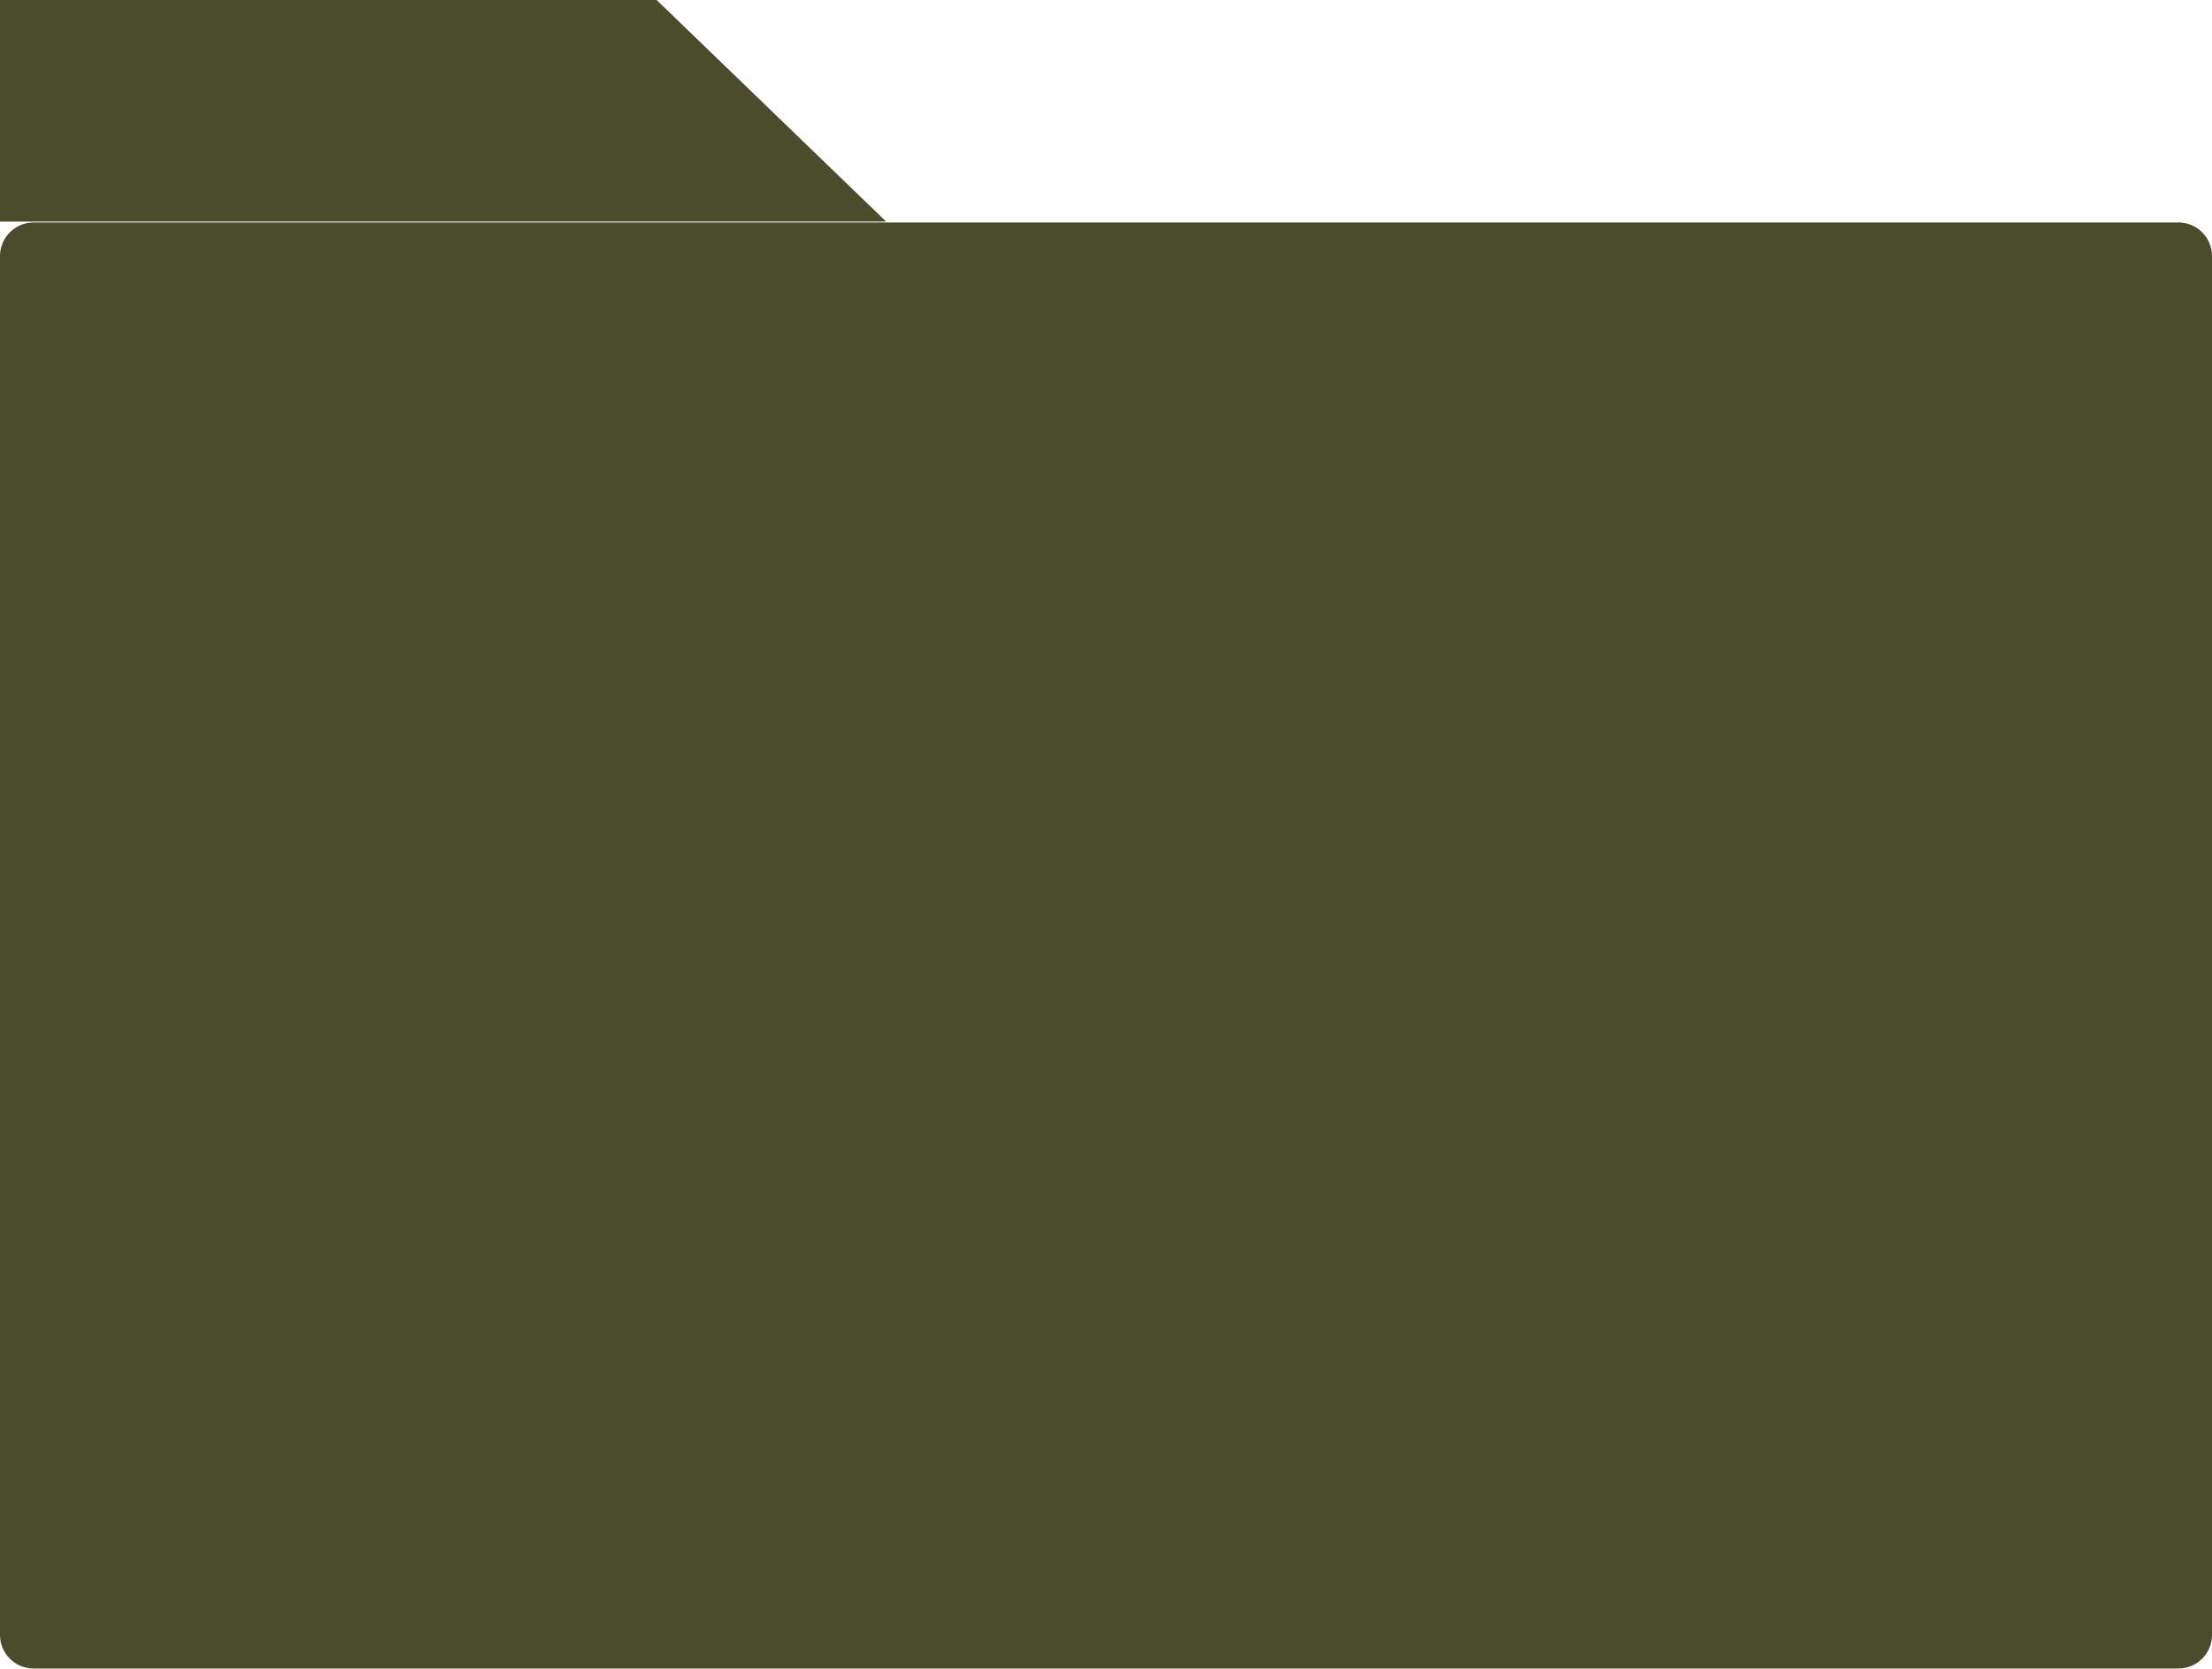
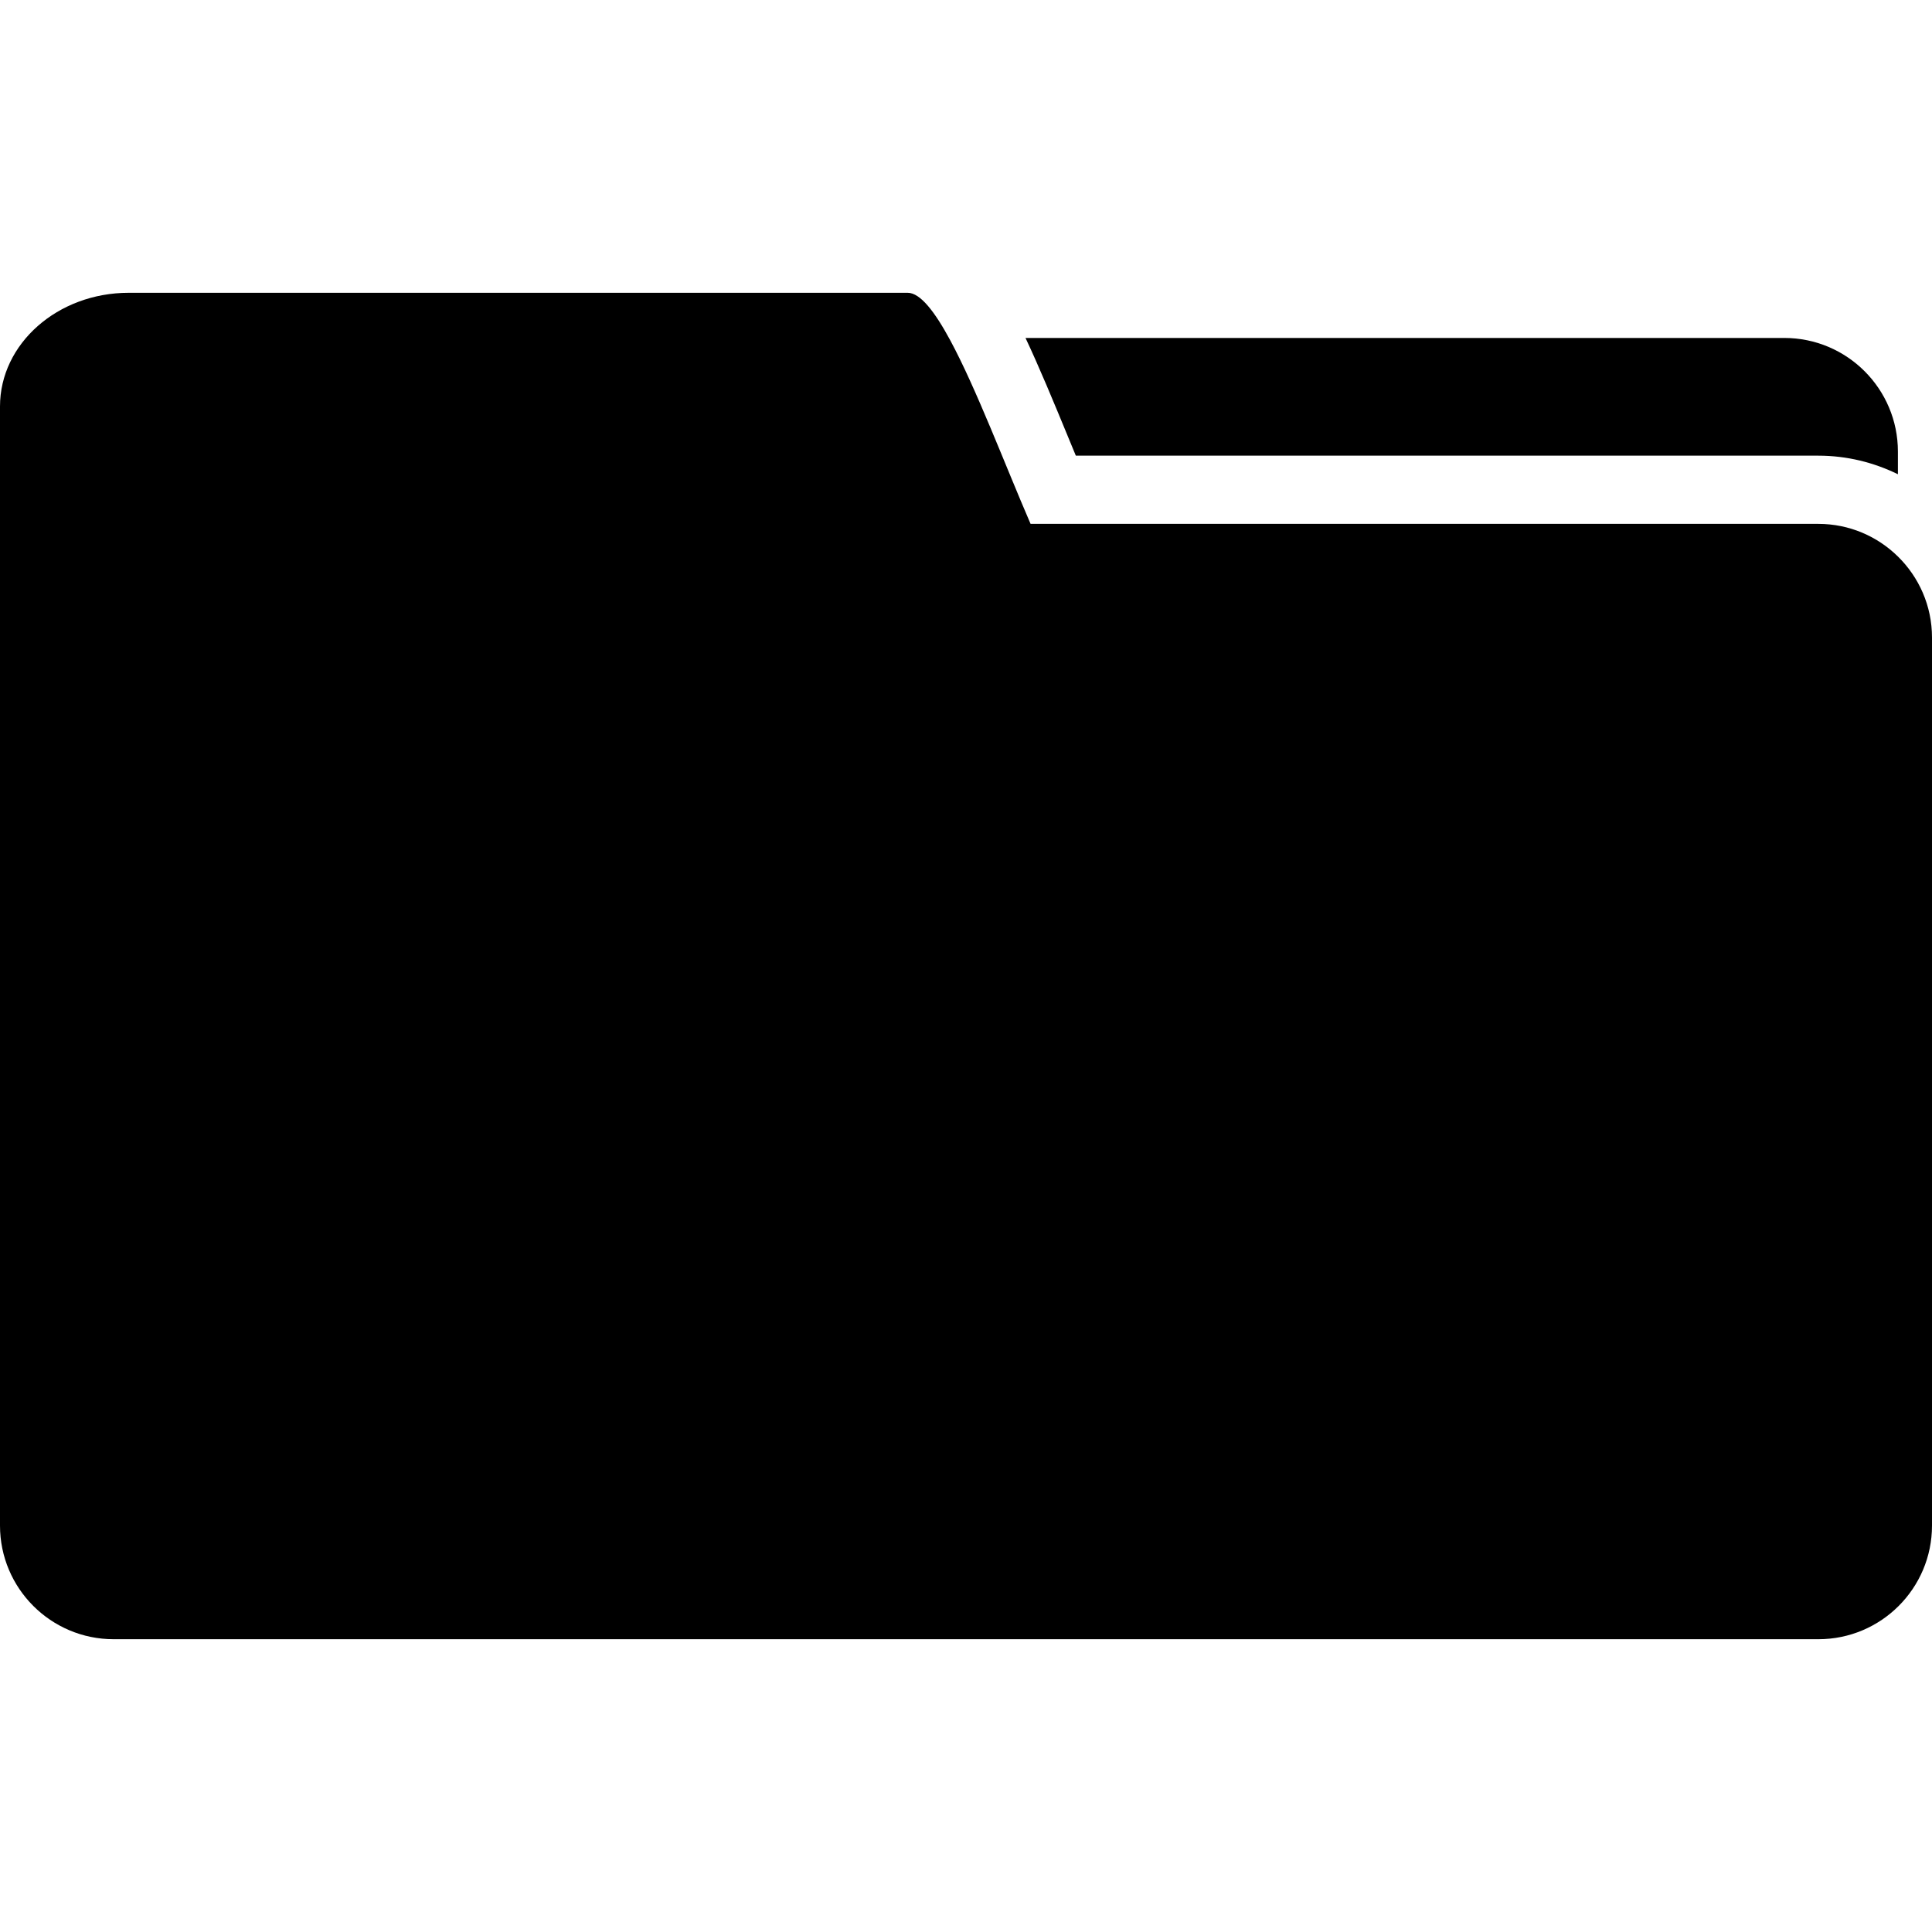
- <svg xmlns="http://www.w3.org/2000/svg" width="659" height="497" viewBox="0 0 659 497">
-   <defs>
-     <style>
-       .cls-1 {
-         fill: #4b4c2c;
-         fill-rule: evenodd;
-       }
-     </style>
-   </defs>
-   <path class="cls-1" d="M193,330.267H832a10,10,0,0,1,10,10V751a10,10,0,0,1-10,10H193a10,10,0,0,1-10-10V340.267A10,10,0,0,1,193,330.267ZM183,264H378.633l68.359,66H183V264h0Z" transform="translate(-183 -264)" />
+ <svg xmlns="http://www.w3.org/2000/svg" version="1.1" id="Capa_1" x="0px" y="0px" width="520.2px" height="520.2px" viewBox="0 0 520.2 520.2" style="enable-background:new 0 0 520.2 520.2;" xml:space="preserve">
+   <g>
+     <g>
+       <path d="M276.122,90.995c3.69,7.828,7.473,16.965,11.744,27.326c0.606,1.462,1.206,2.925,1.806,4.37h199.929    c7.687,0,14.938,1.83,21.42,5v-6.096c0-16.897-13.703-30.6-30.601-30.6H276.122z" />
+       <path d="M489.601,141.057H277.487c-6.965-16.102-14.651-36.512-21.653-49.474c-4.143-7.675-8.054-12.748-11.426-12.748H34.67    C15.526,78.834,0,92.537,0,109.435v62.222v27.969v211.139c0,16.898,13.703,30.602,30.6,30.602h459    c16.896,0,30.6-13.703,30.6-30.602V171.656c0-8.549-3.525-16.267-9.18-21.817C505.5,144.416,497.948,141.057,489.601,141.057z" />
+     </g>
+   </g>
+   <g>
+ </g>
+   <g>
+ </g>
+   <g>
+ </g>
+   <g>
+ </g>
+   <g>
+ </g>
+   <g>
+ </g>
+   <g>
+ </g>
+   <g>
+ </g>
+   <g>
+ </g>
+   <g>
+ </g>
+   <g>
+ </g>
+   <g>
+ </g>
+   <g>
+ </g>
+   <g>
+ </g>
+   <g>
+ </g>
</svg>
